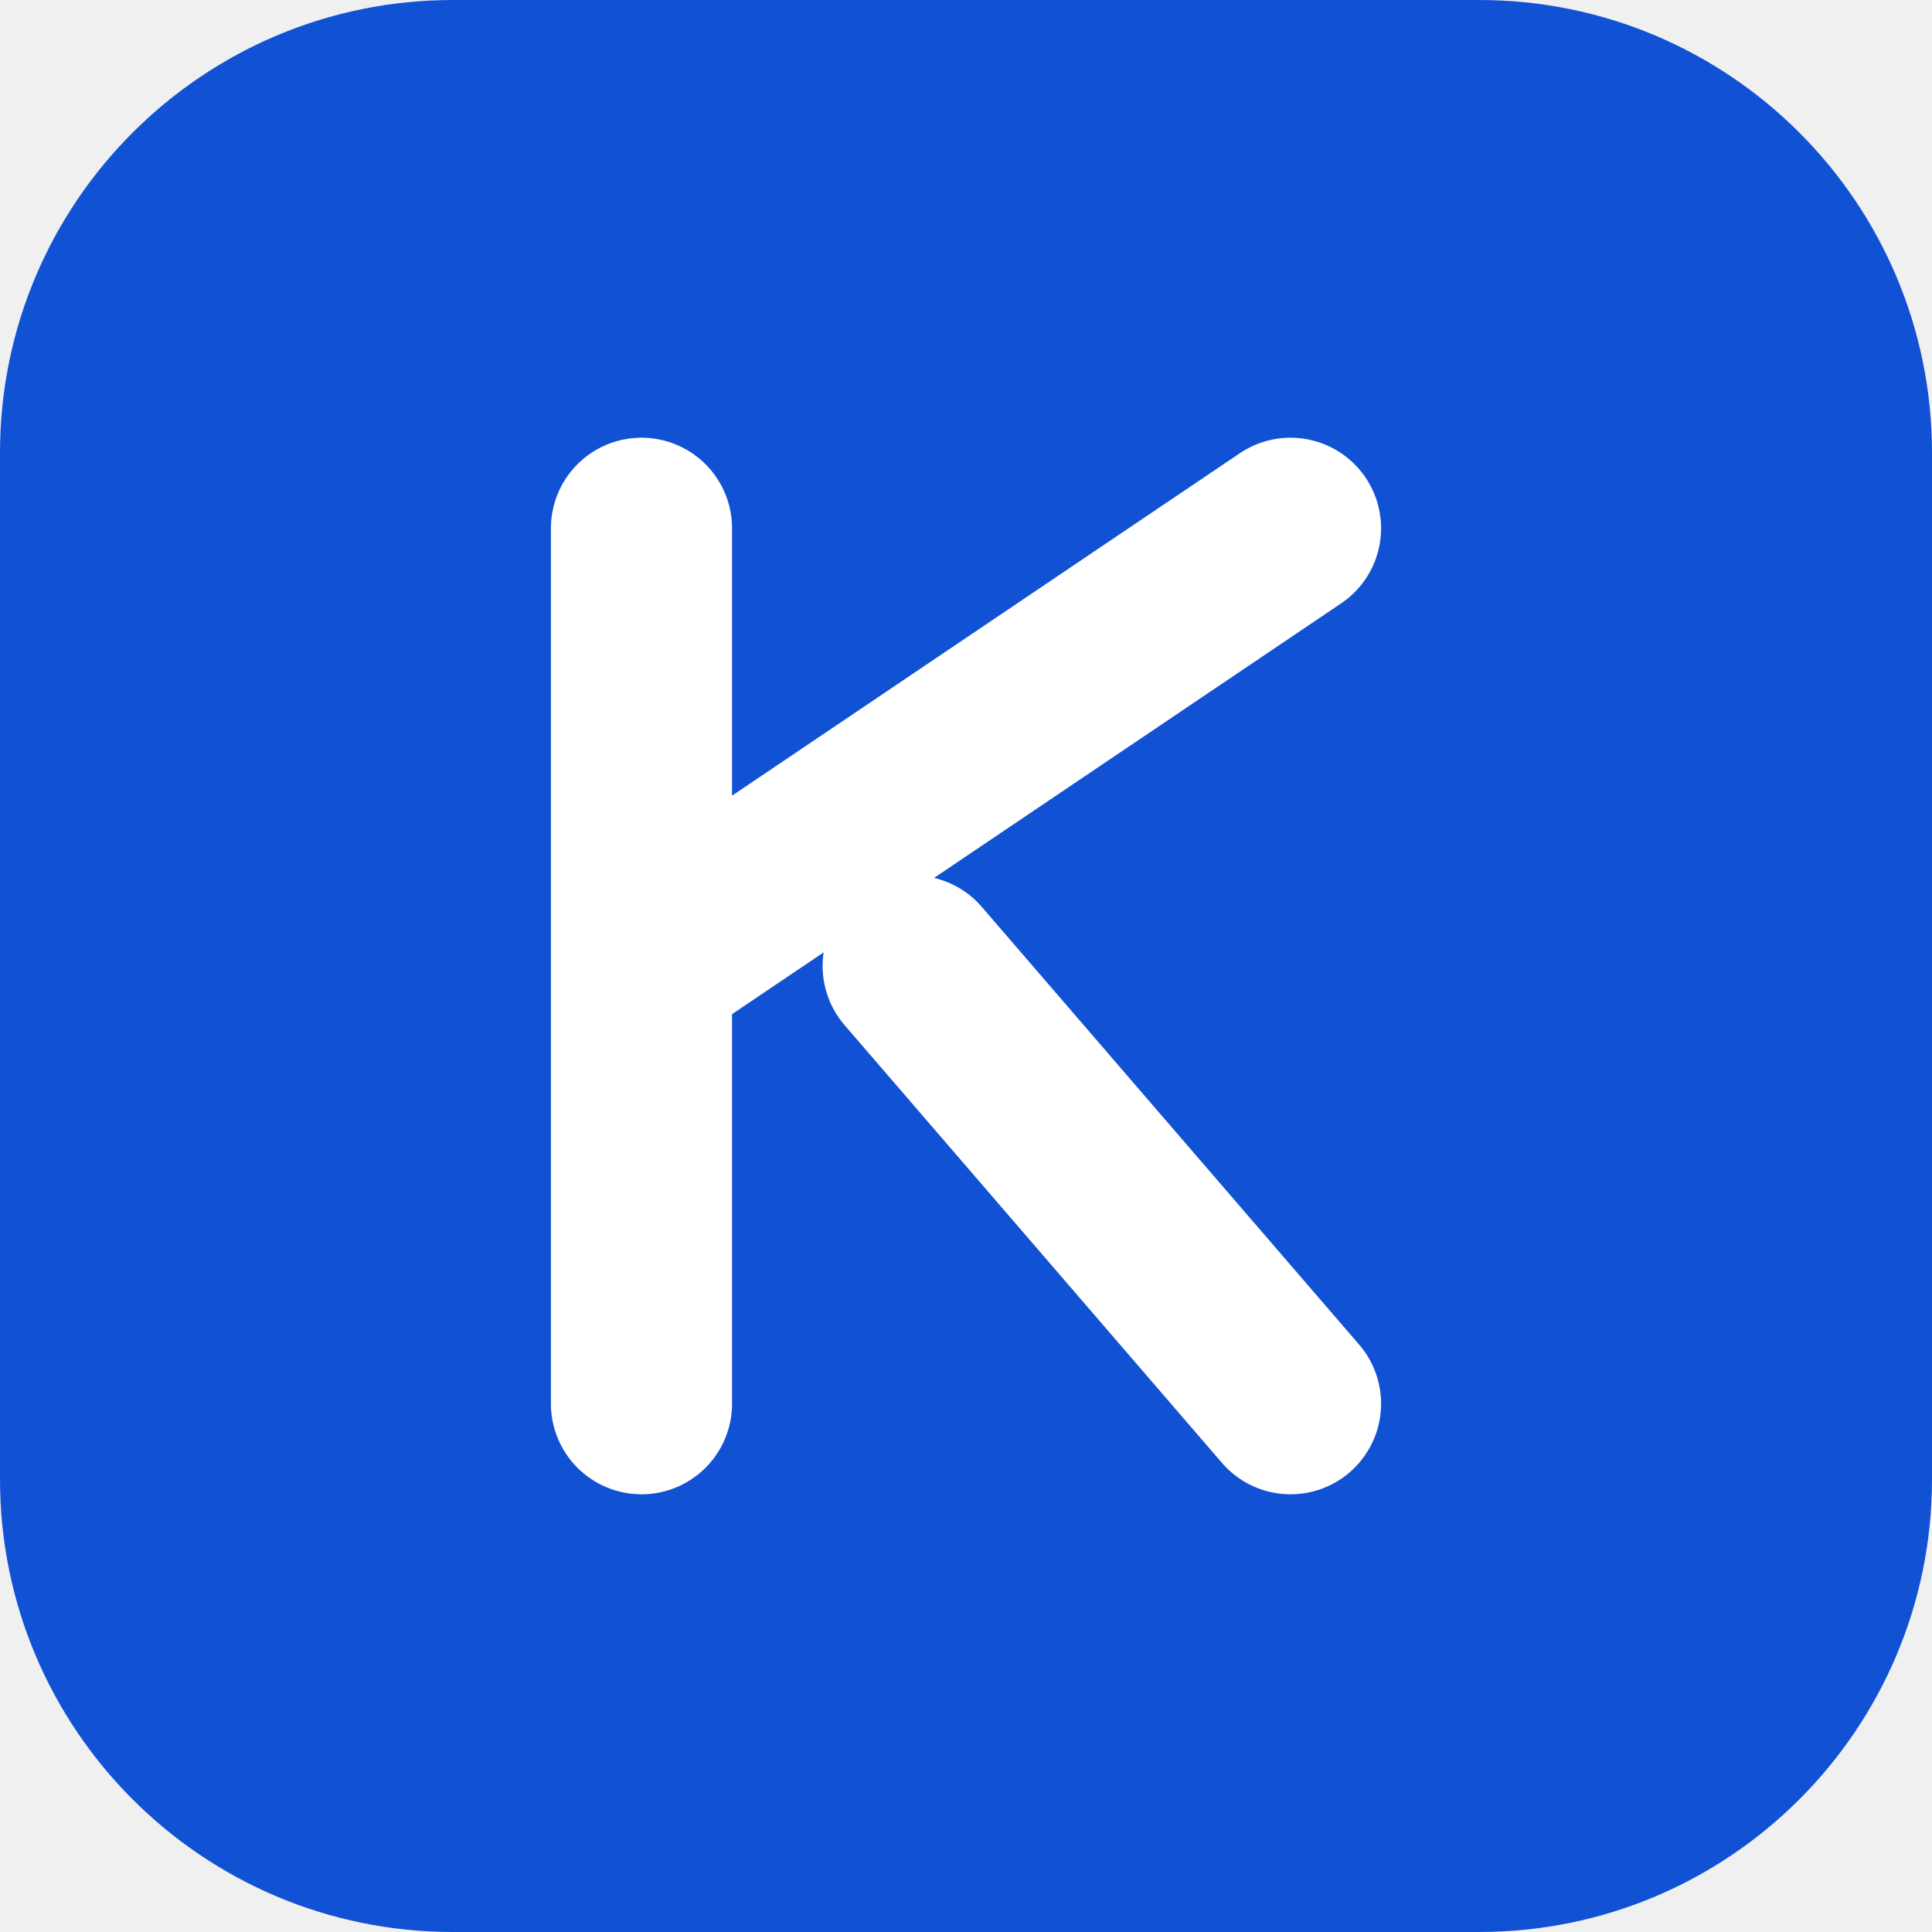
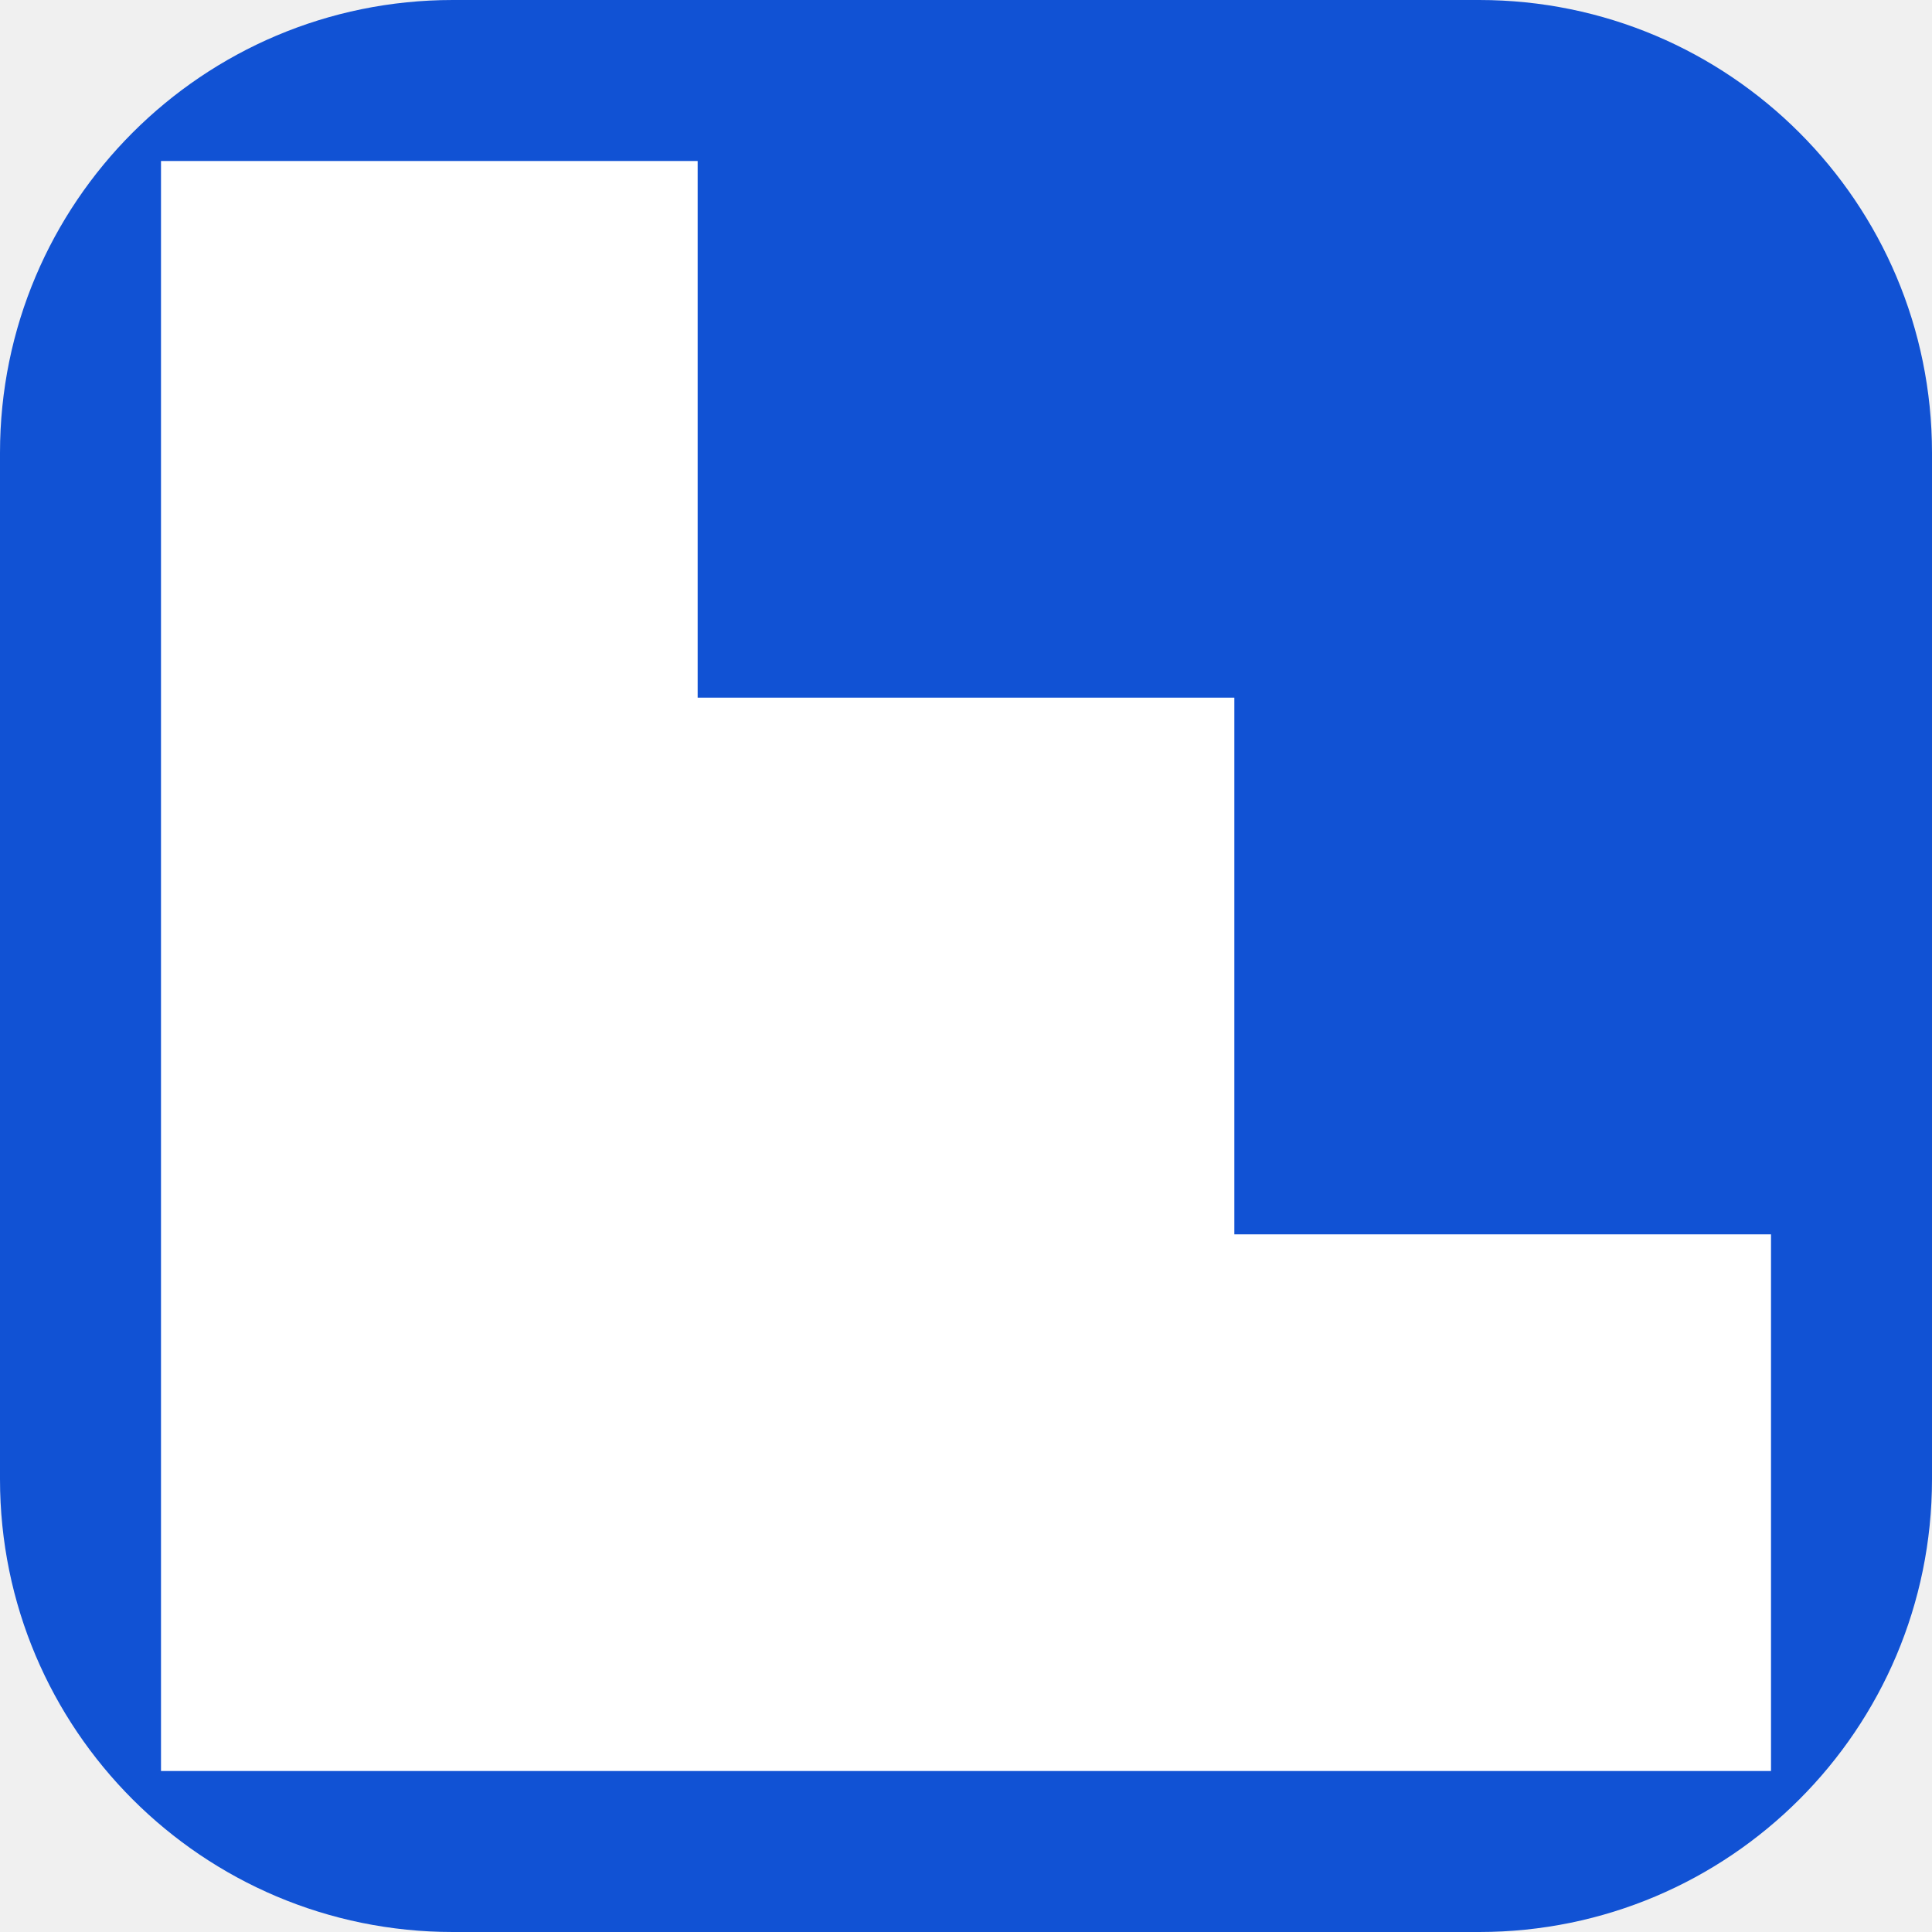
<svg xmlns="http://www.w3.org/2000/svg" width="512" height="512" viewBox="0 0 512 512">
  <rect width="512" height="512" rx="120" fill="#1152D4" />
-   <path d="M170 140v232M170 256l172-116M242 256l100 116" stroke="#FFFFFF" stroke-width="48" stroke-linecap="round" stroke-linejoin="round" />
+   <g transform="scale(10.66667)">
+     <path d="M4 4H17.333V17.333H30.667V30.667H44V44H4V4Z" fill="#FFFFFF" />
+   </g>
</svg>
